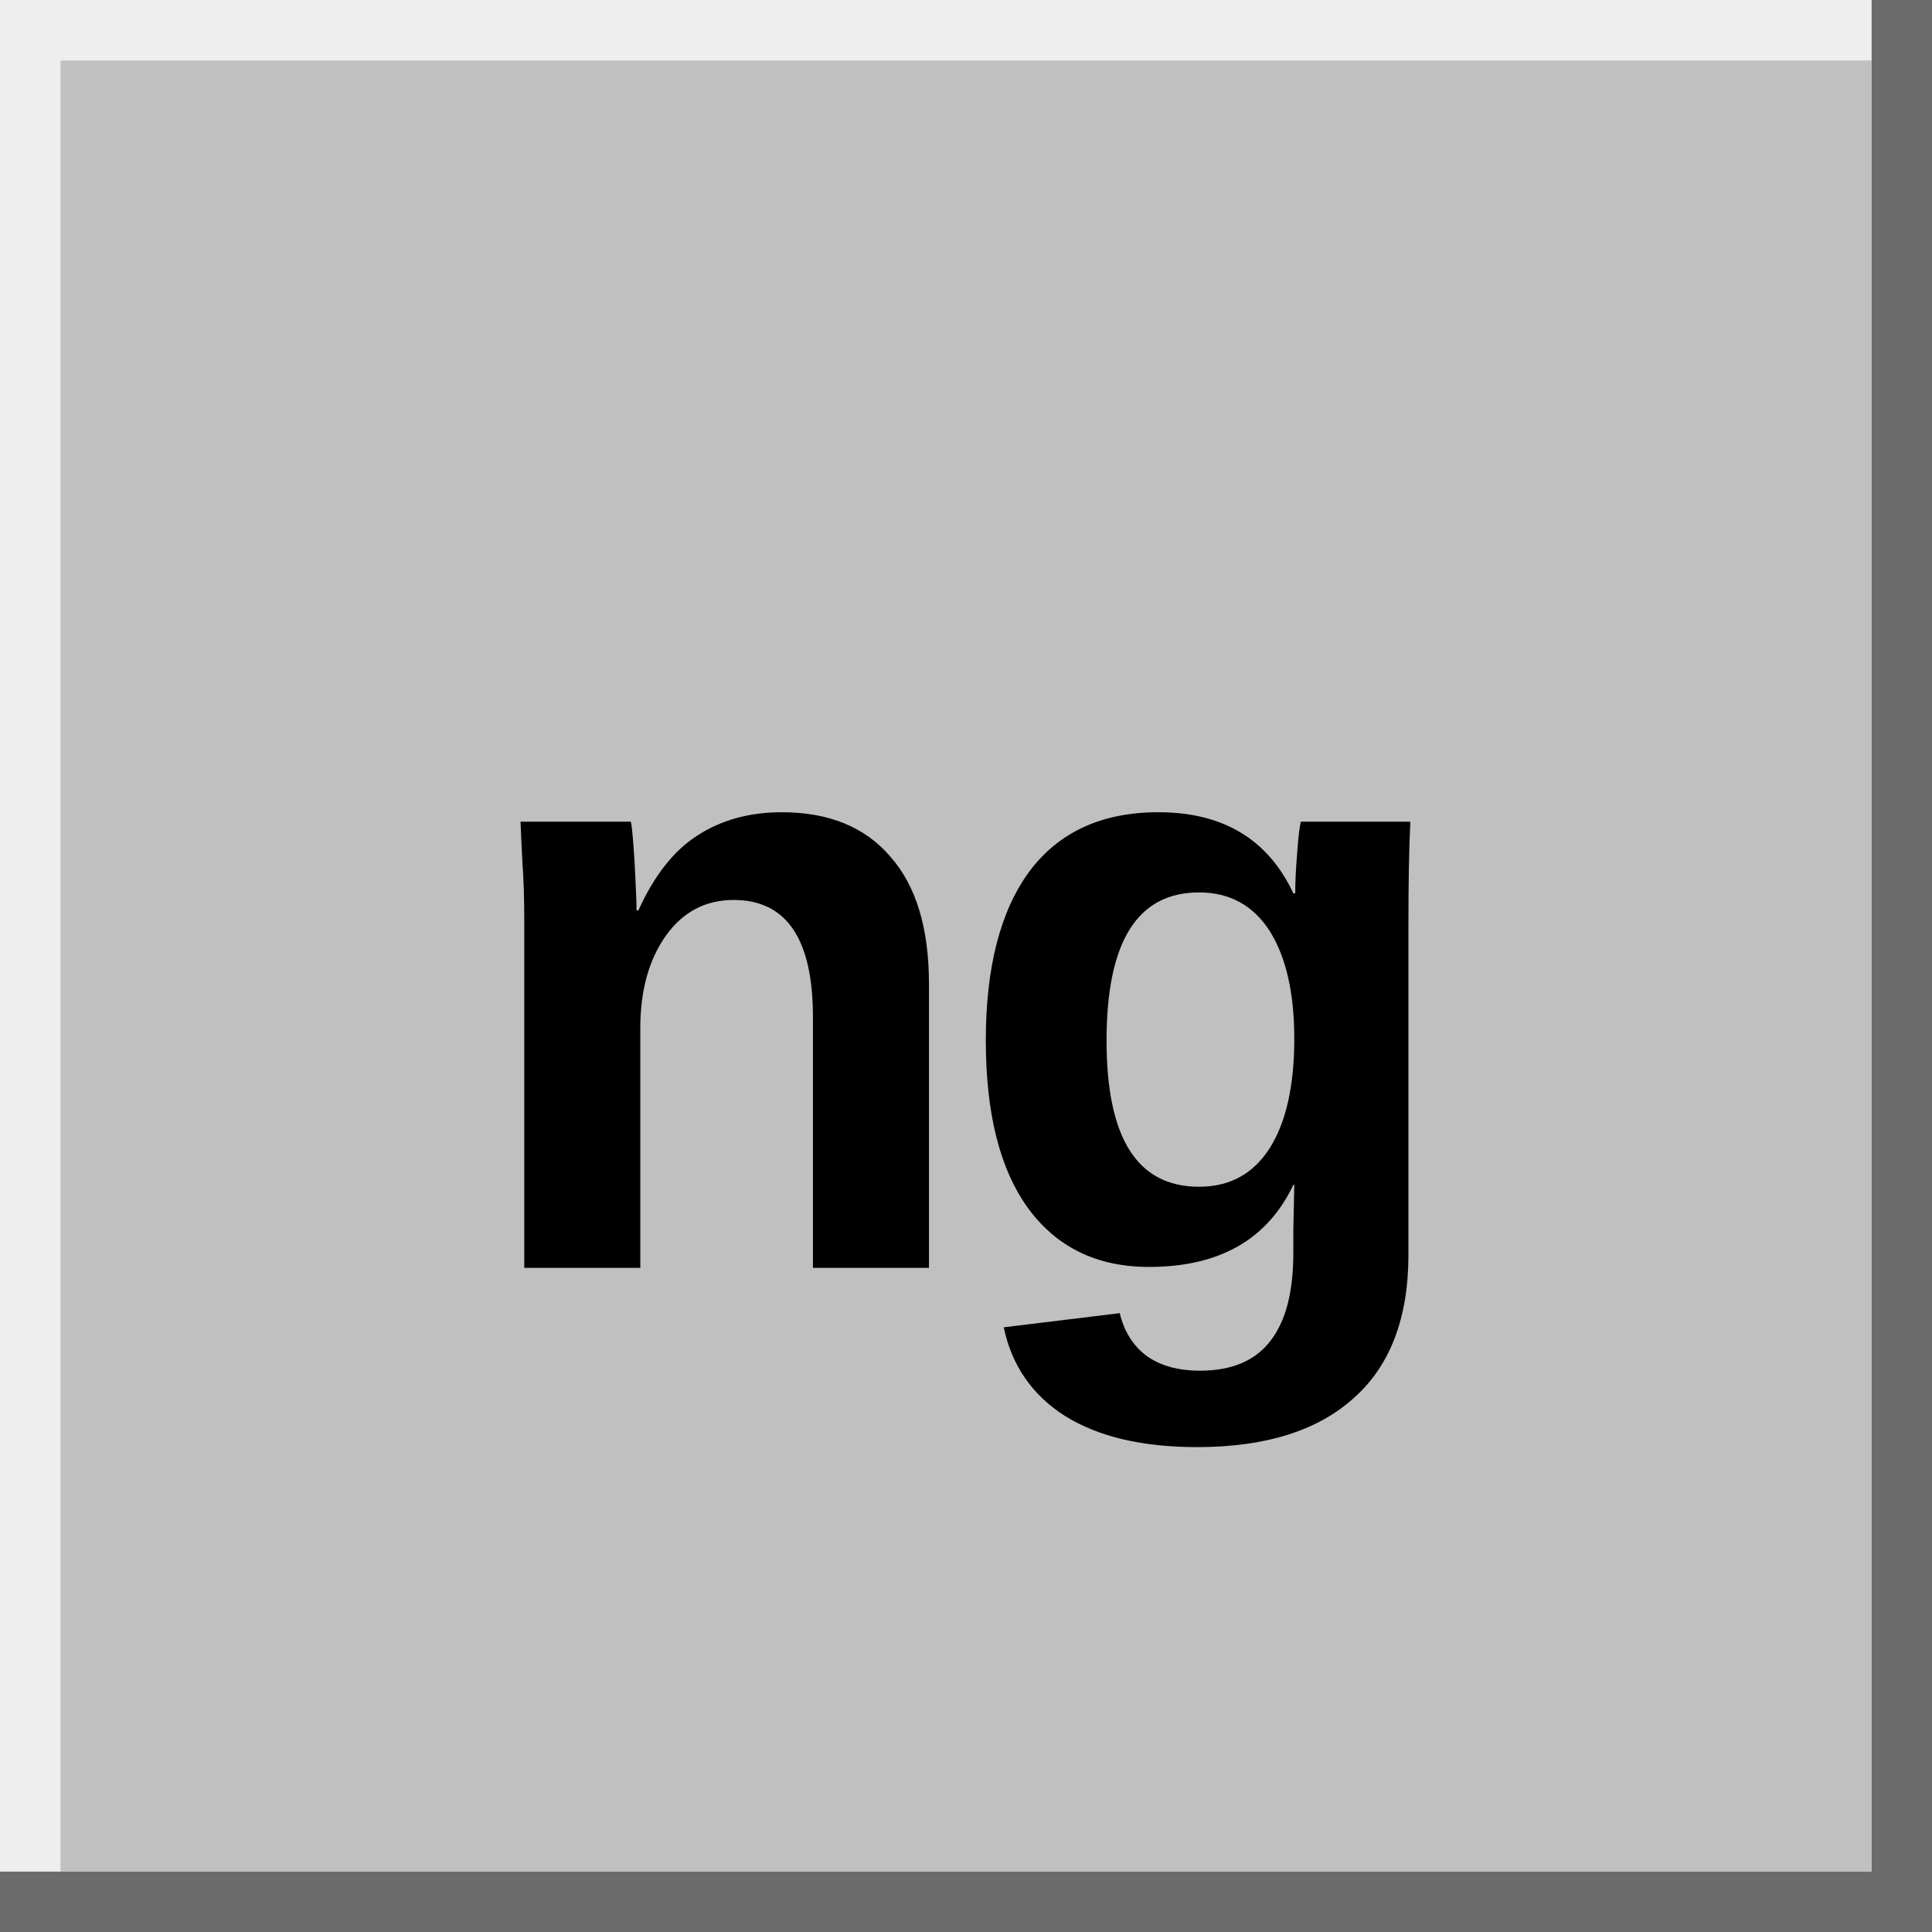
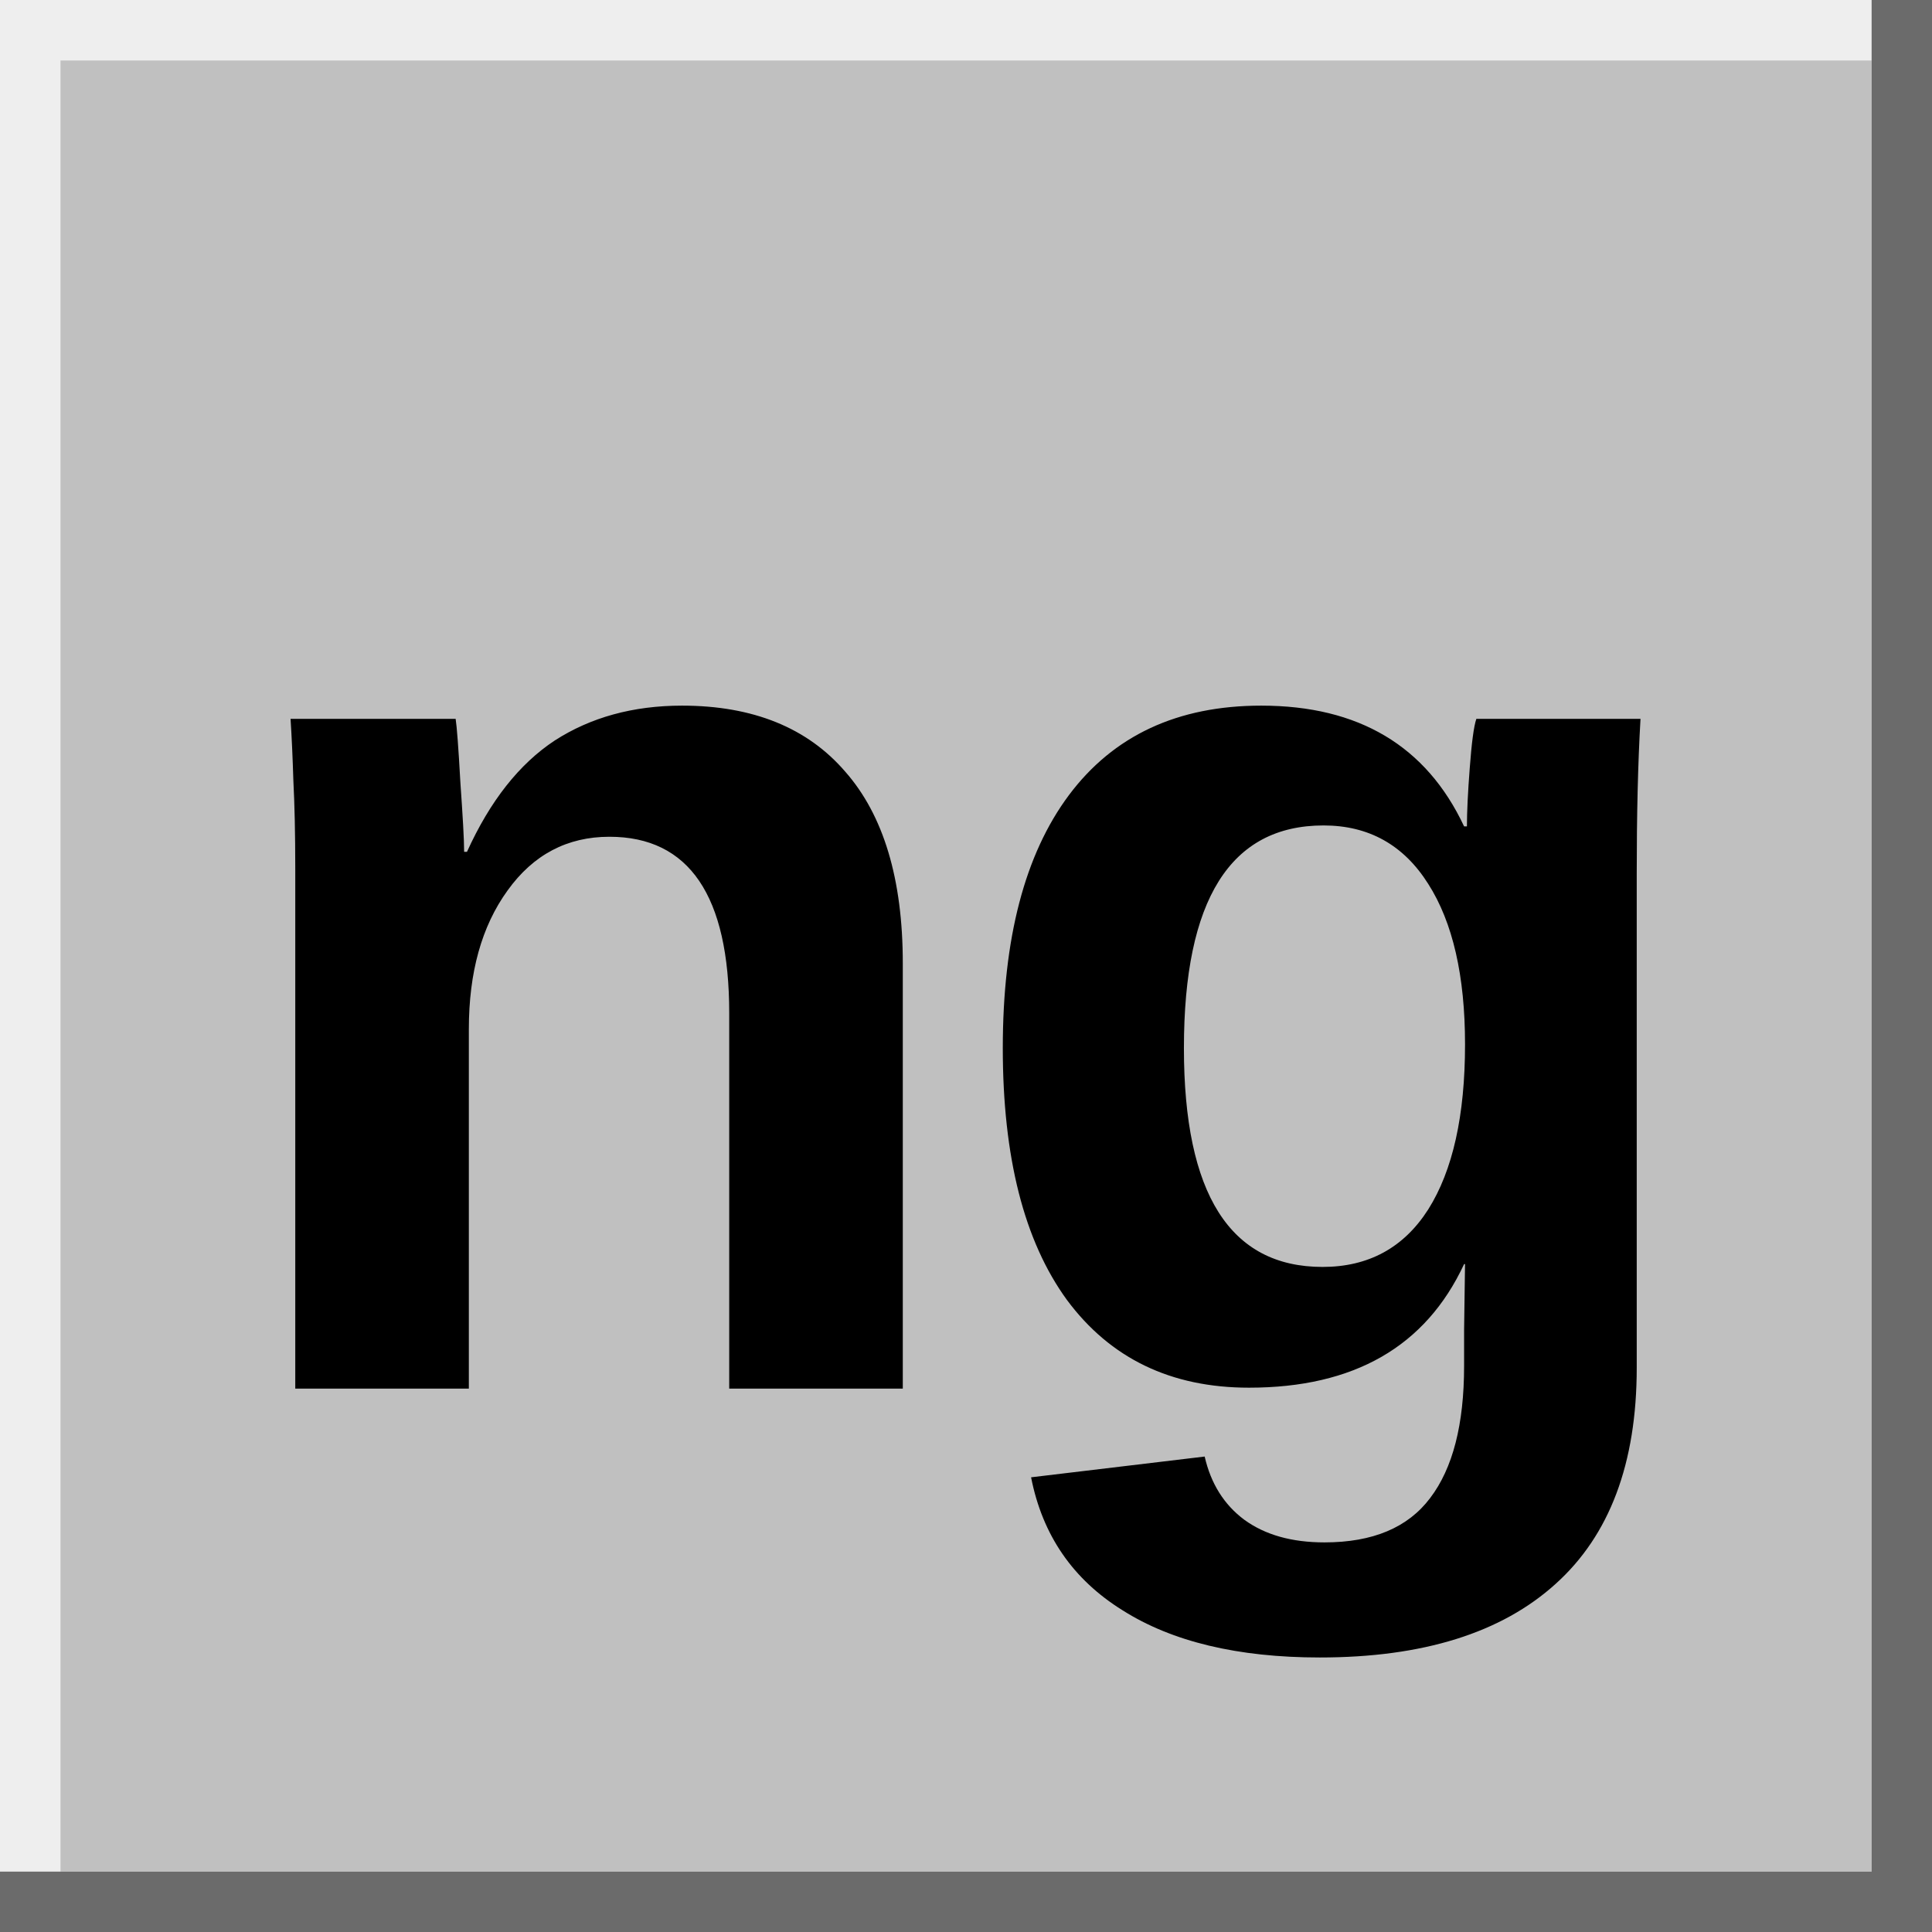
<svg xmlns="http://www.w3.org/2000/svg" viewBox="0 0 32 32">
  <rect x="1" y="1" width="30" height="30" fill="#c0c0c0" />
  <path d="M0,32 L0,0 L32,0" stroke="#eeeeee" stroke-width="2" fill="none" />
  <path d="M32,0 L32,32 L0,32" stroke="#6b6b6b" stroke-width="2" fill="none" />
-   <text x="16" y="21" font-family="Arial, Helvetica, sans-serif" font-weight="700" font-size="14" letter-spacing="-0.5" fill="#000000" text-anchor="middle">ng</text>
+   <text x="16" y="23" font-family="Arial, Helvetica, sans-serif" font-weight="700" font-size="21" letter-spacing="-0.5" fill="#000000" text-anchor="middle">ng</text>
</svg>
